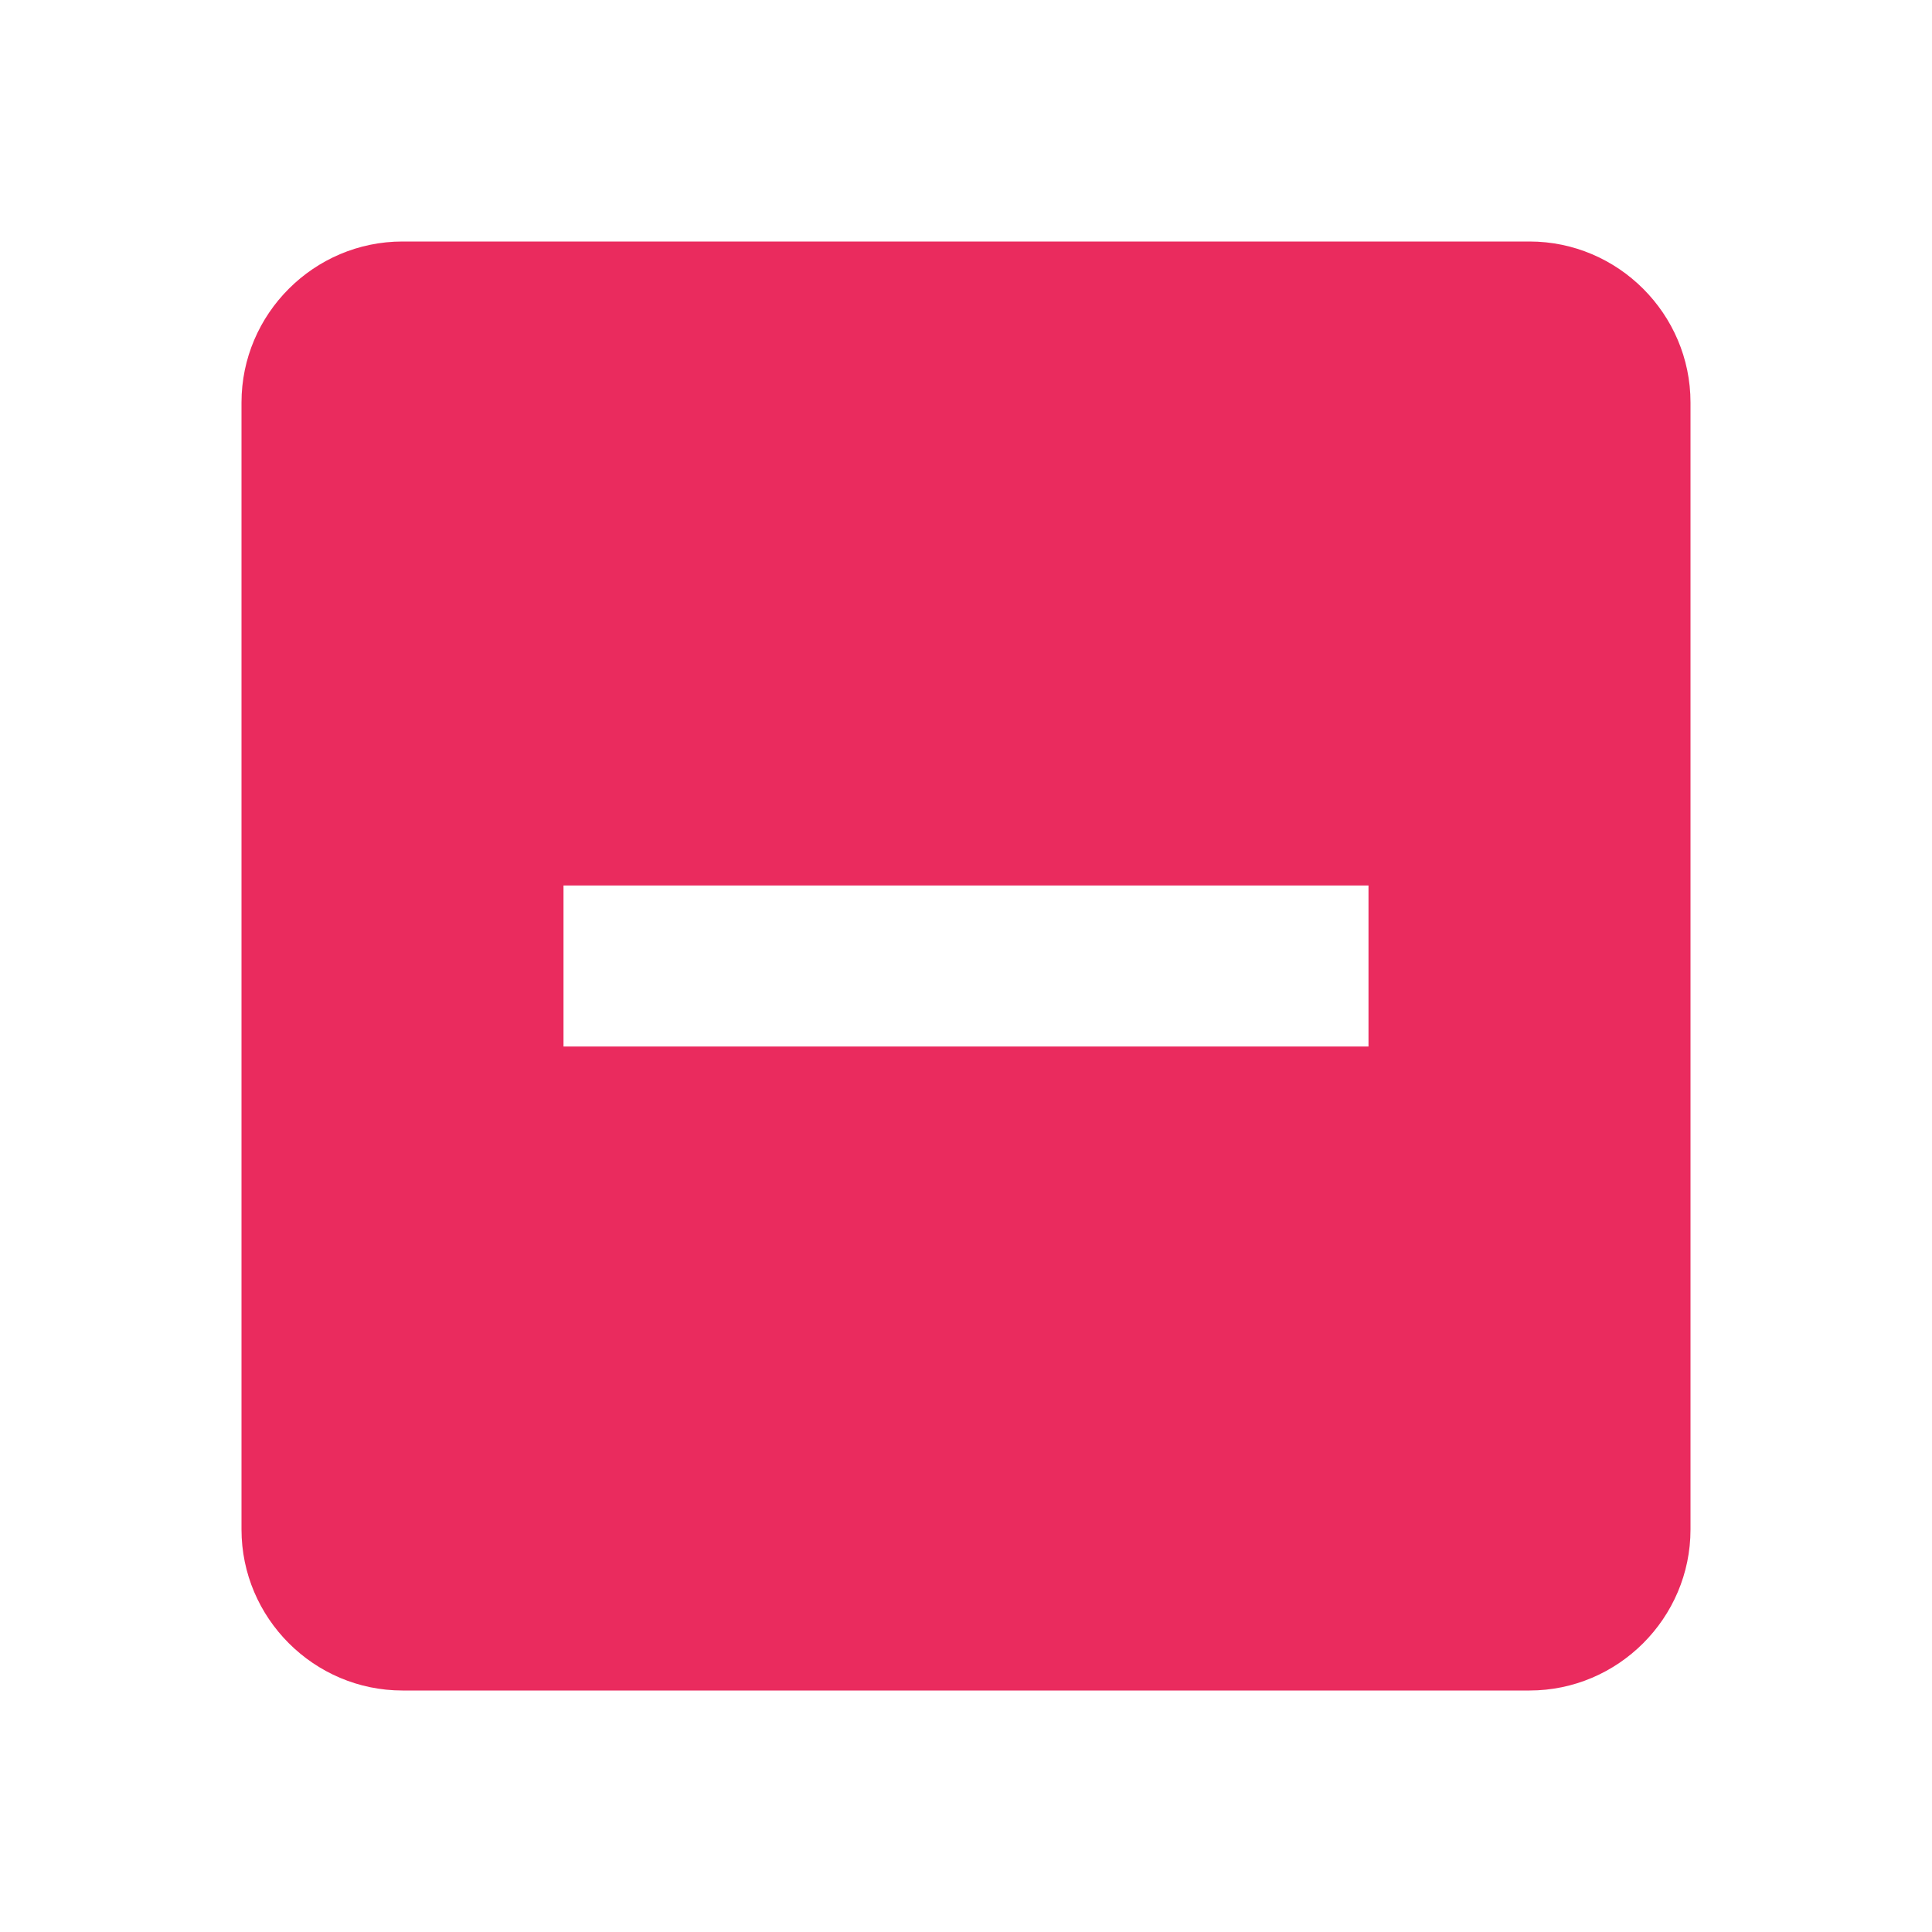
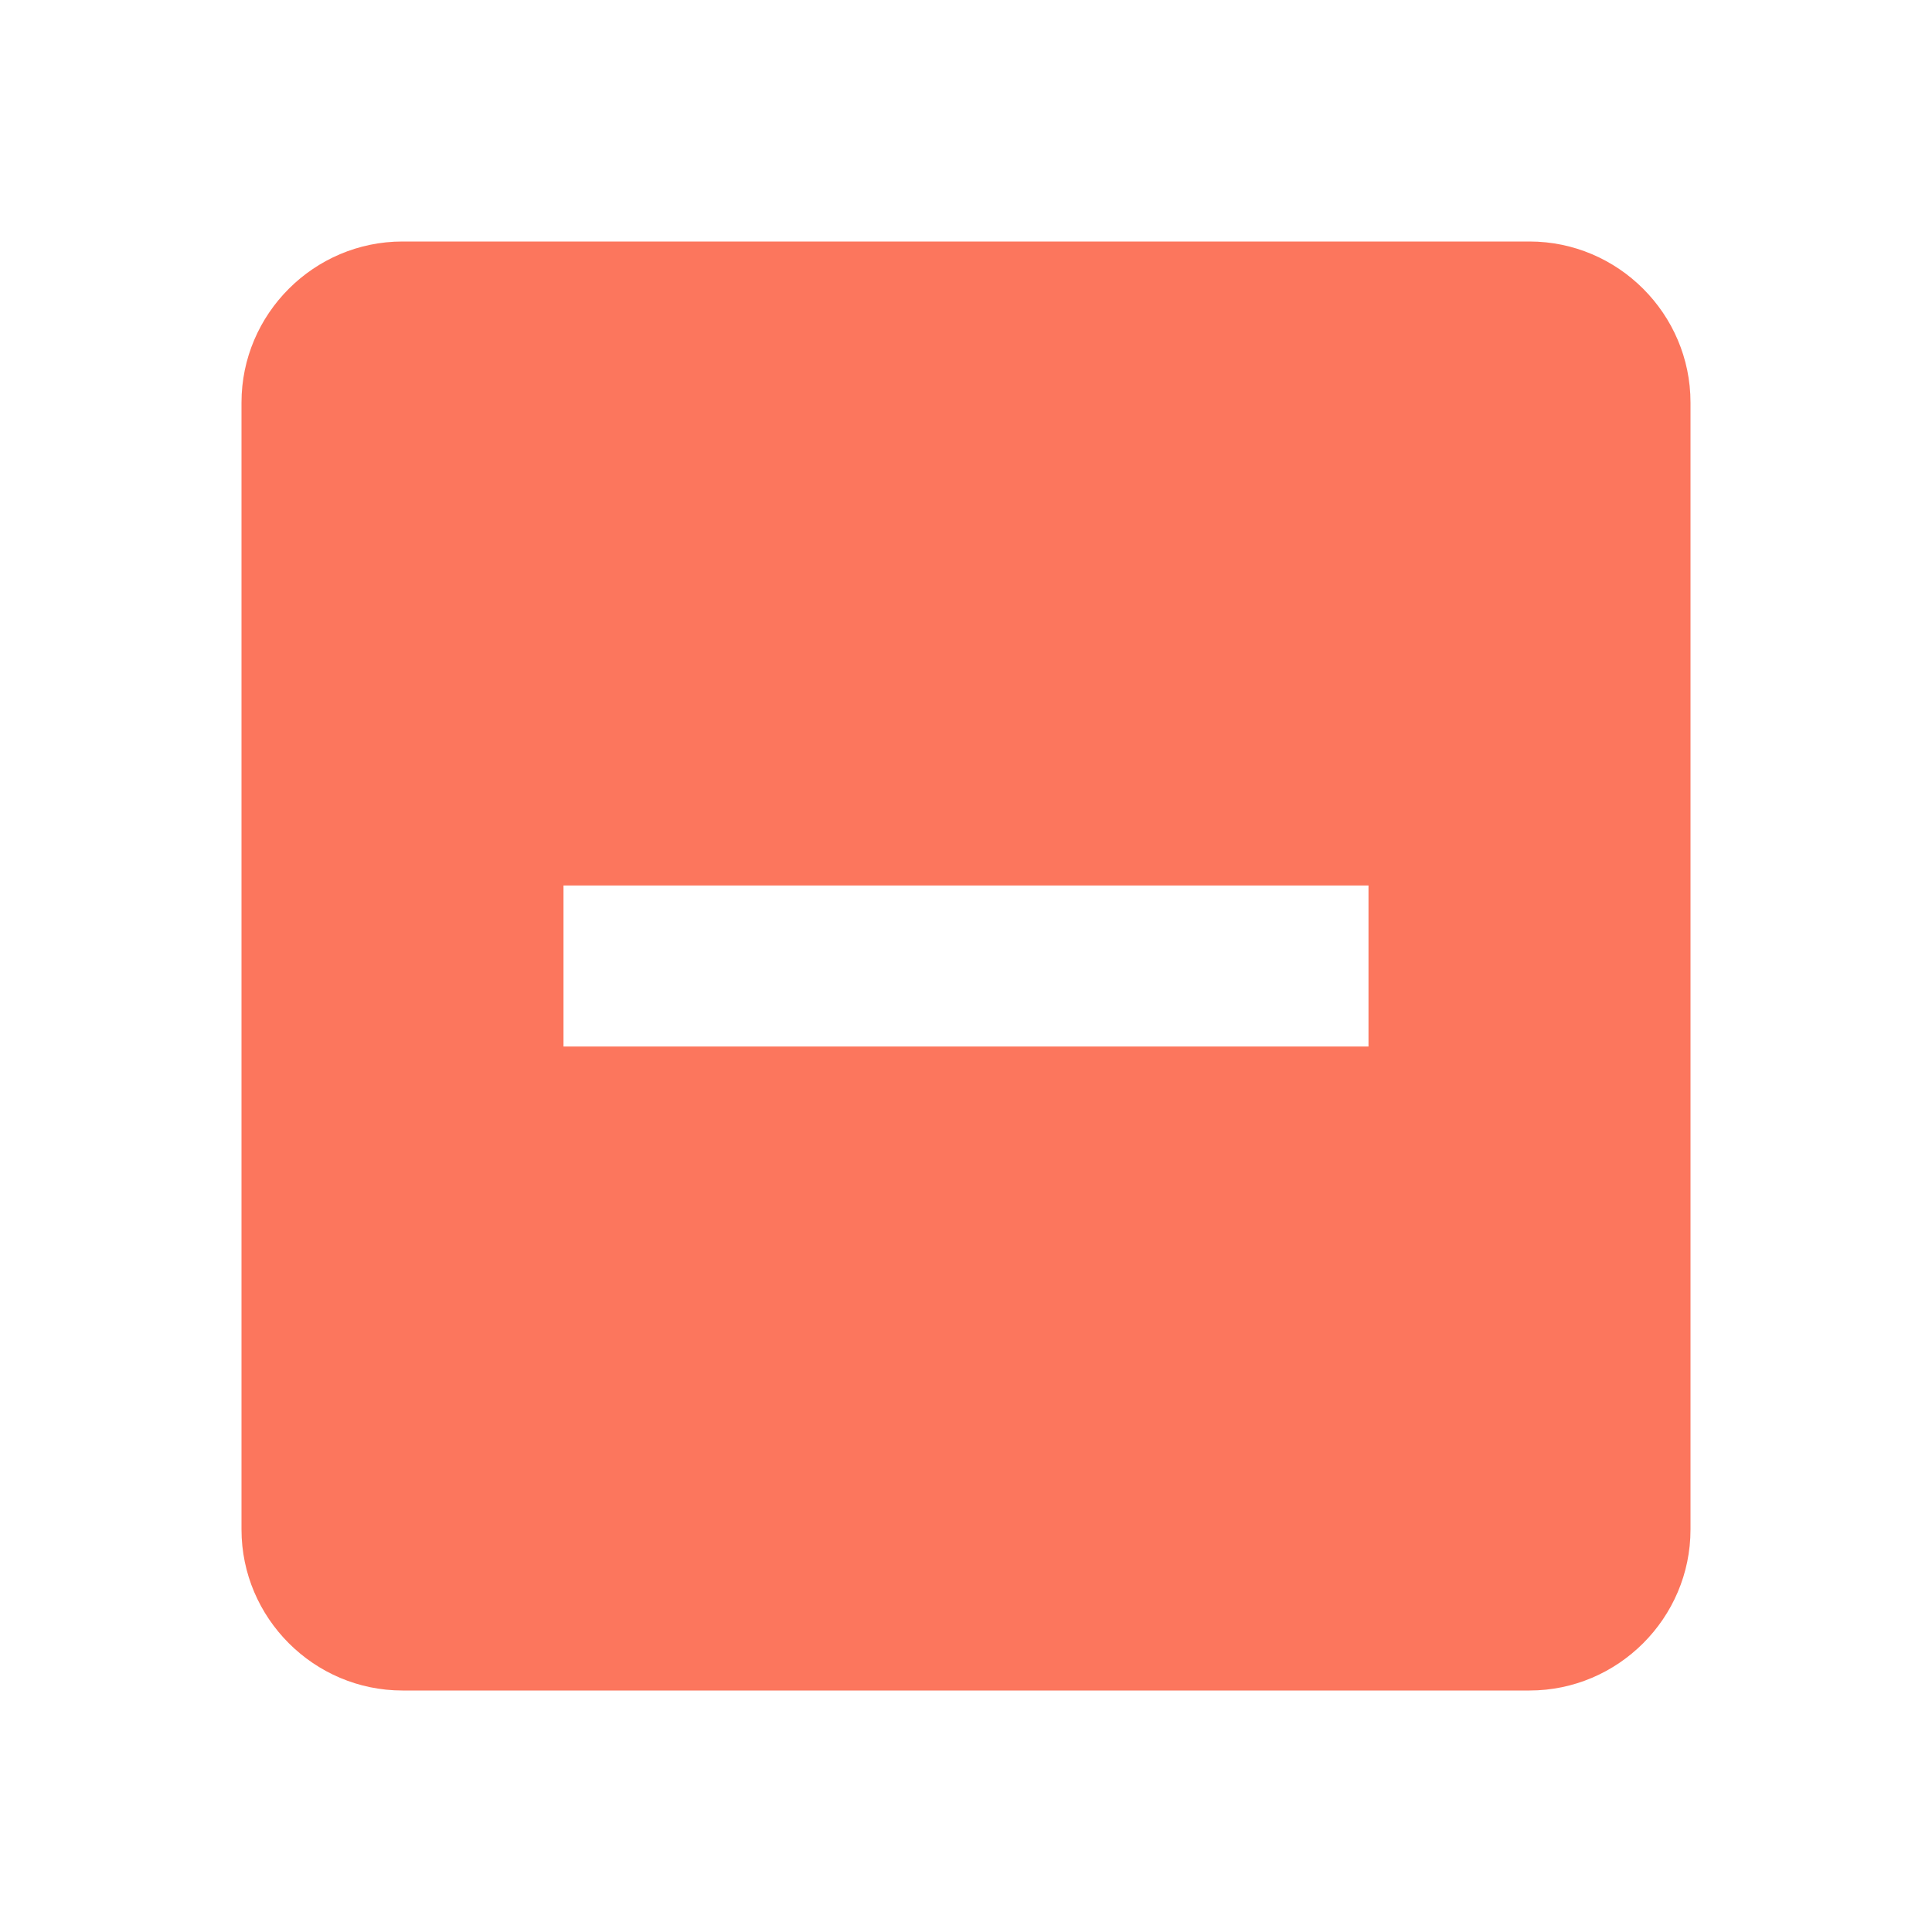
- <svg xmlns="http://www.w3.org/2000/svg" xmlns:xlink="http://www.w3.org/1999/xlink" fill="#000000" height="24" viewBox="0 0 24 24" width="24" id="svg2" version="1.1">
+ <svg xmlns="http://www.w3.org/2000/svg" xmlns:xlink="http://www.w3.org/1999/xlink" height="25.6" viewBox="0 0 24 24" width="25.6" id="svg2" version="1.1" style="fill:#000000">
  <defs id="defs4">
-     <path d="M0 0h24v24H0z" id="a" />
+     <path d="M 0,0 H 24 V 24 H 0 Z" id="a" />
  </defs>
  <clipPath id="b">
-     <use overflow="visible" xlink:href="#a" id="use8" />
+     <use overflow="visible" xlink:href="#a" id="use8" style="overflow:visible" x="0" y="0" width="100%" height="100%" />
  </clipPath>
-   <path clip-path="url(#b)" d="M19 3H5c-1.1 0-2 .9-2 2v14c0 1.1.9 2 2 2h14c1.1 0 2-.9 2-2V5c0-1.1-.9-2-2-2zm-2 10H7v-2h10v2z" id="path10" style="fill:#ea2b5e;fill-opacity:1" />
+   <path clip-path="url(#b)" d="M 19,3 H 5 C 3.9,3 3,3.9 3,5 v 14 c 0,1.1 0.9,2 2,2 h 14 c 1.1,0 2,-0.9 2,-2 V 5 C 21,3.9 20.1,3 19,3 Z M 17,13 H 7 v -2 h 10 z" id="path10" style="fill:#fc765d;fill-opacity:1" />
</svg>
